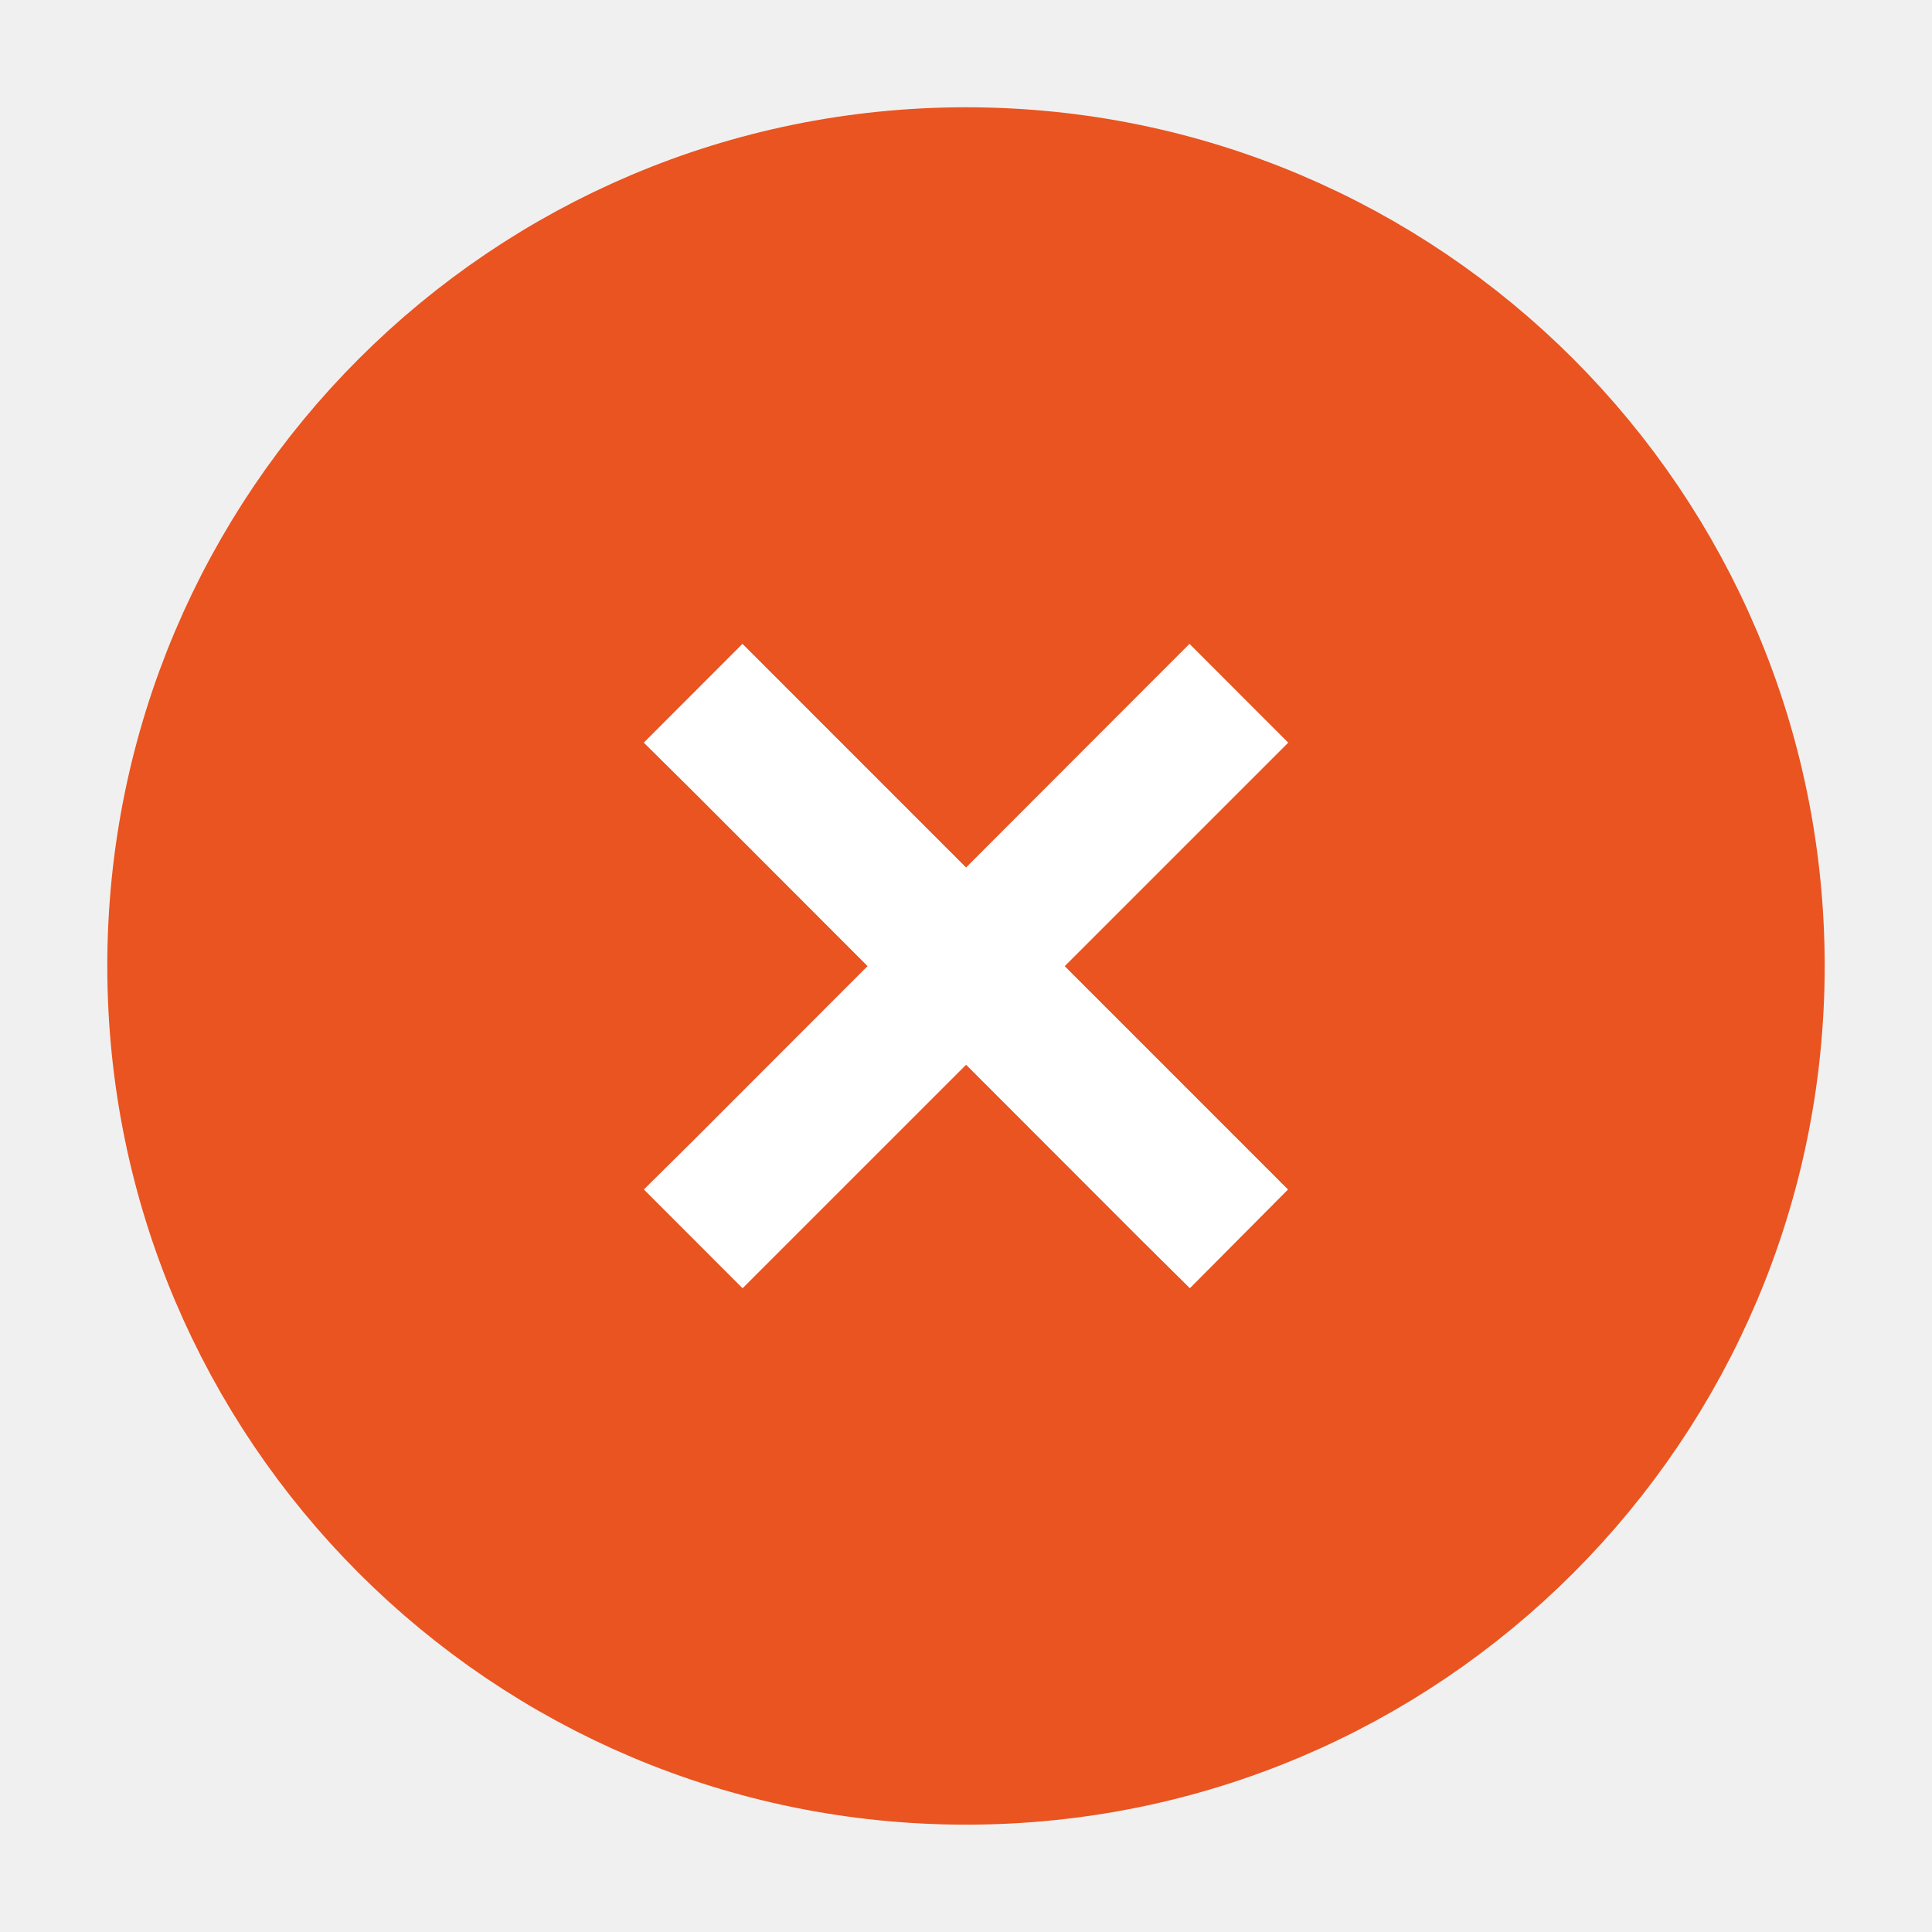
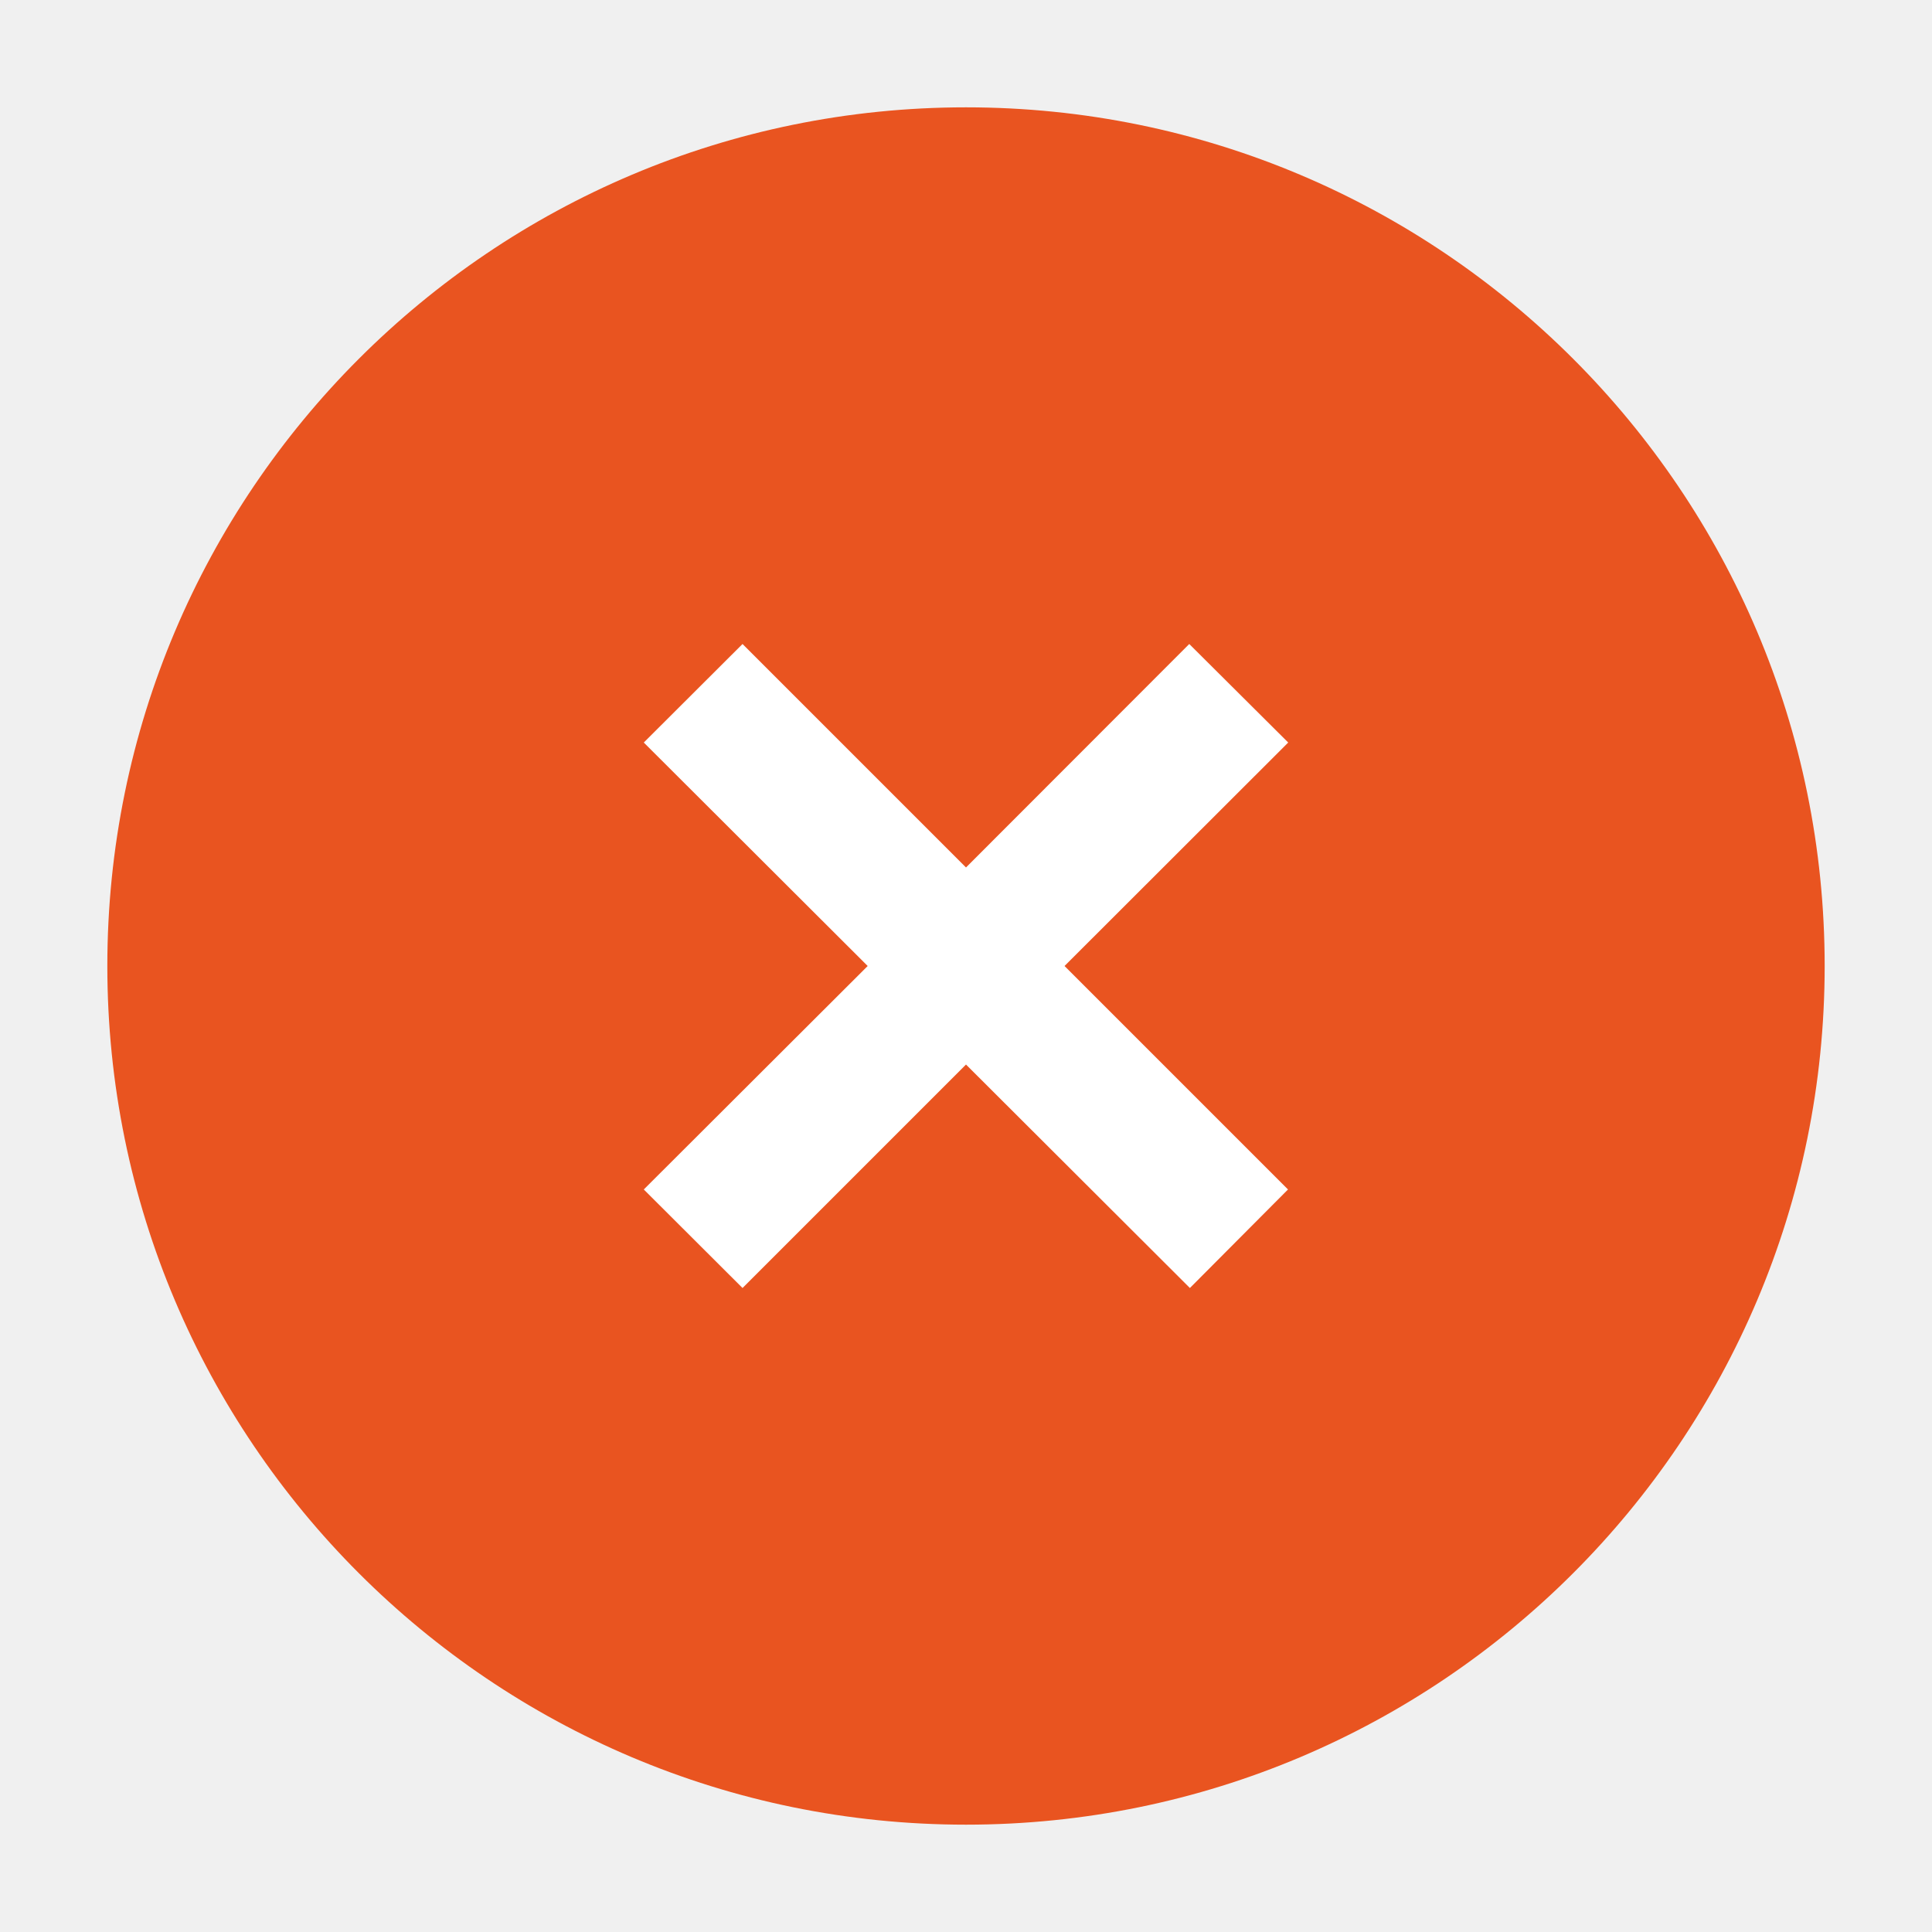
- <svg xmlns="http://www.w3.org/2000/svg" height="18" viewBox="0 0 18 18" width="18">
-   <path d="m-278.273 858.527c0-4.322-3.504-7.827-7.827-7.827-4.322 0-7.827 3.504-7.827 7.827 0 4.322 3.504 7.827 7.827 7.827 4.322 0 7.827-3.504 7.827-7.827zm0 0" fill="#e95420" stroke="#e95420" stroke-linejoin="round" stroke-width="1.619" transform="matrix(.926324 0 0 .926324 274.0212 -786.2745)" />
-   <g fill="#fff" stroke="#fff" stroke-width=".33" transform="matrix(.915509 0 0 .904484 270.9586 -767.5234)">
-     <path d="m-283.86 855.443-.384.389-4.548 4.608-.388.389.772.782 5.321-5.385zm0 0" />
-     <path d="m-288.409 855.443-.772.782.388.389 4.548 4.608.388.389.768-.782zm0 0" />
-   </g>
+ <svg xmlns="http://www.w3.org/2000/svg" height="18" width="18">
+   <circle cx="9" cy="9" fill="#e95420" r="8" />
+   <path d="m6.918 6-.92.918 2.086 2.082-2.086 2.082.92.918 2.082-2.082 2.086 2.082.914-.918-2.082-2.082 2.084-2.082-.922-.918-2.08 2.082z" fill="#fff" />
</svg>
